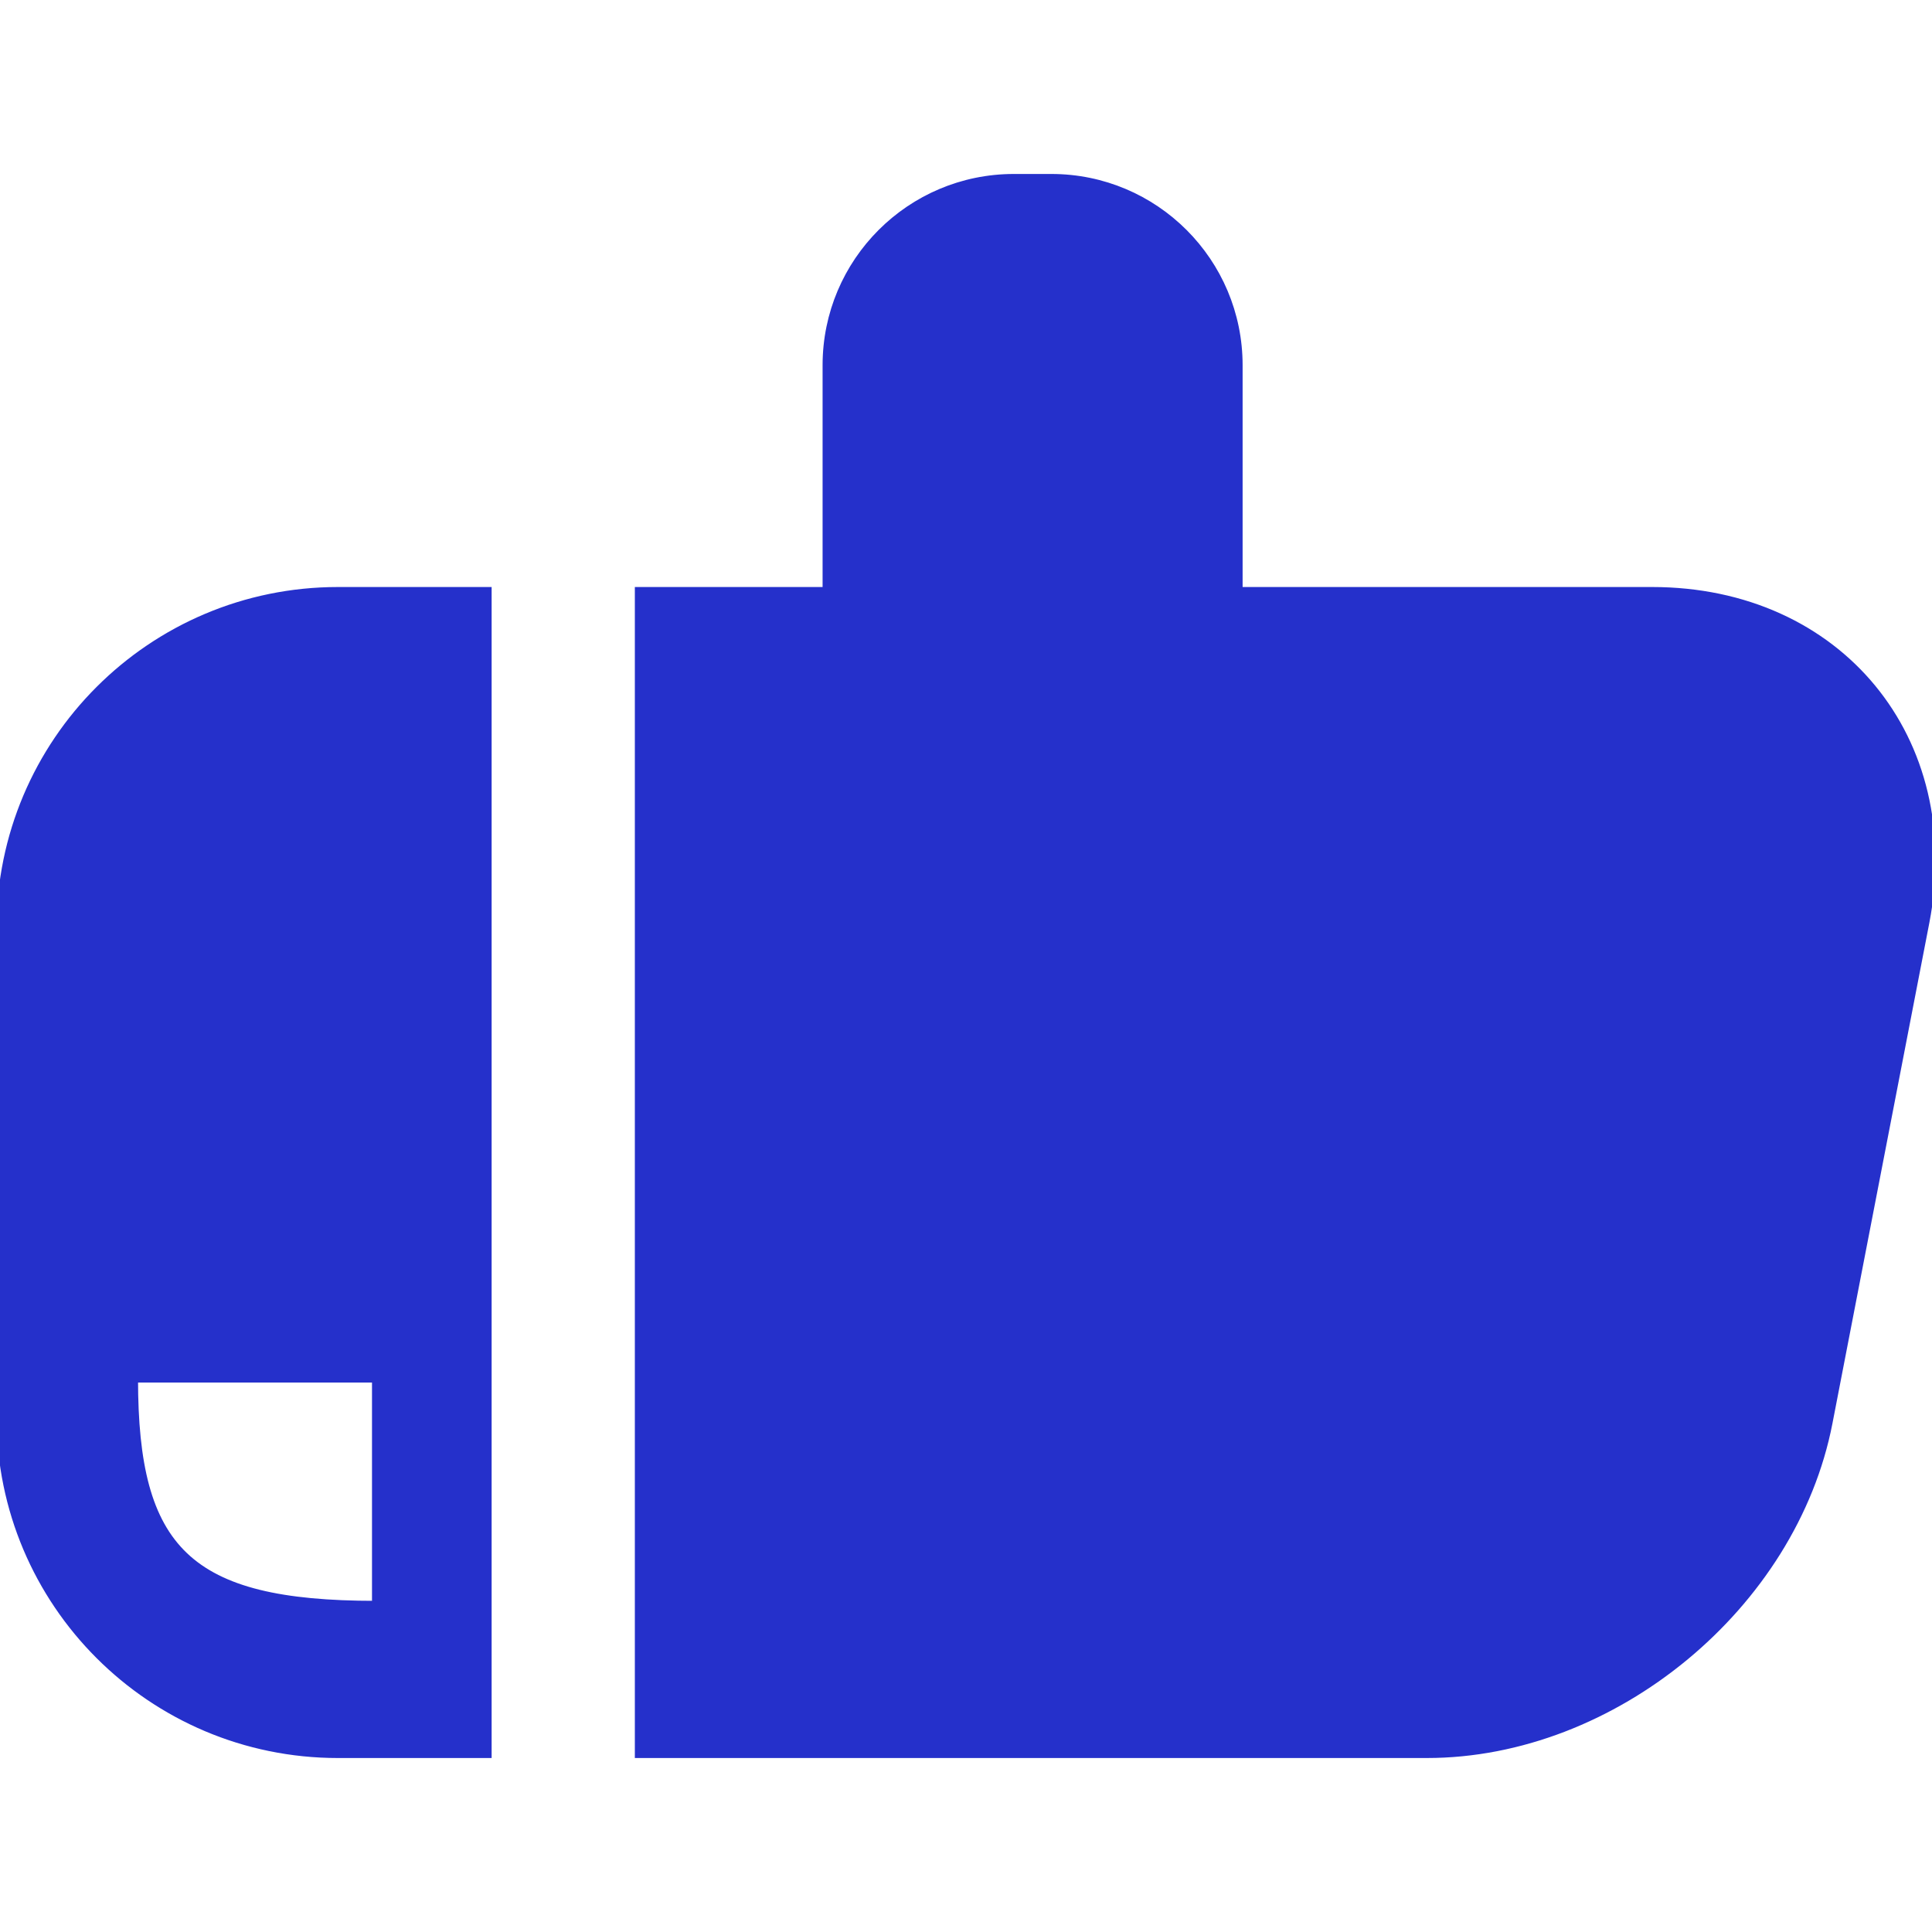
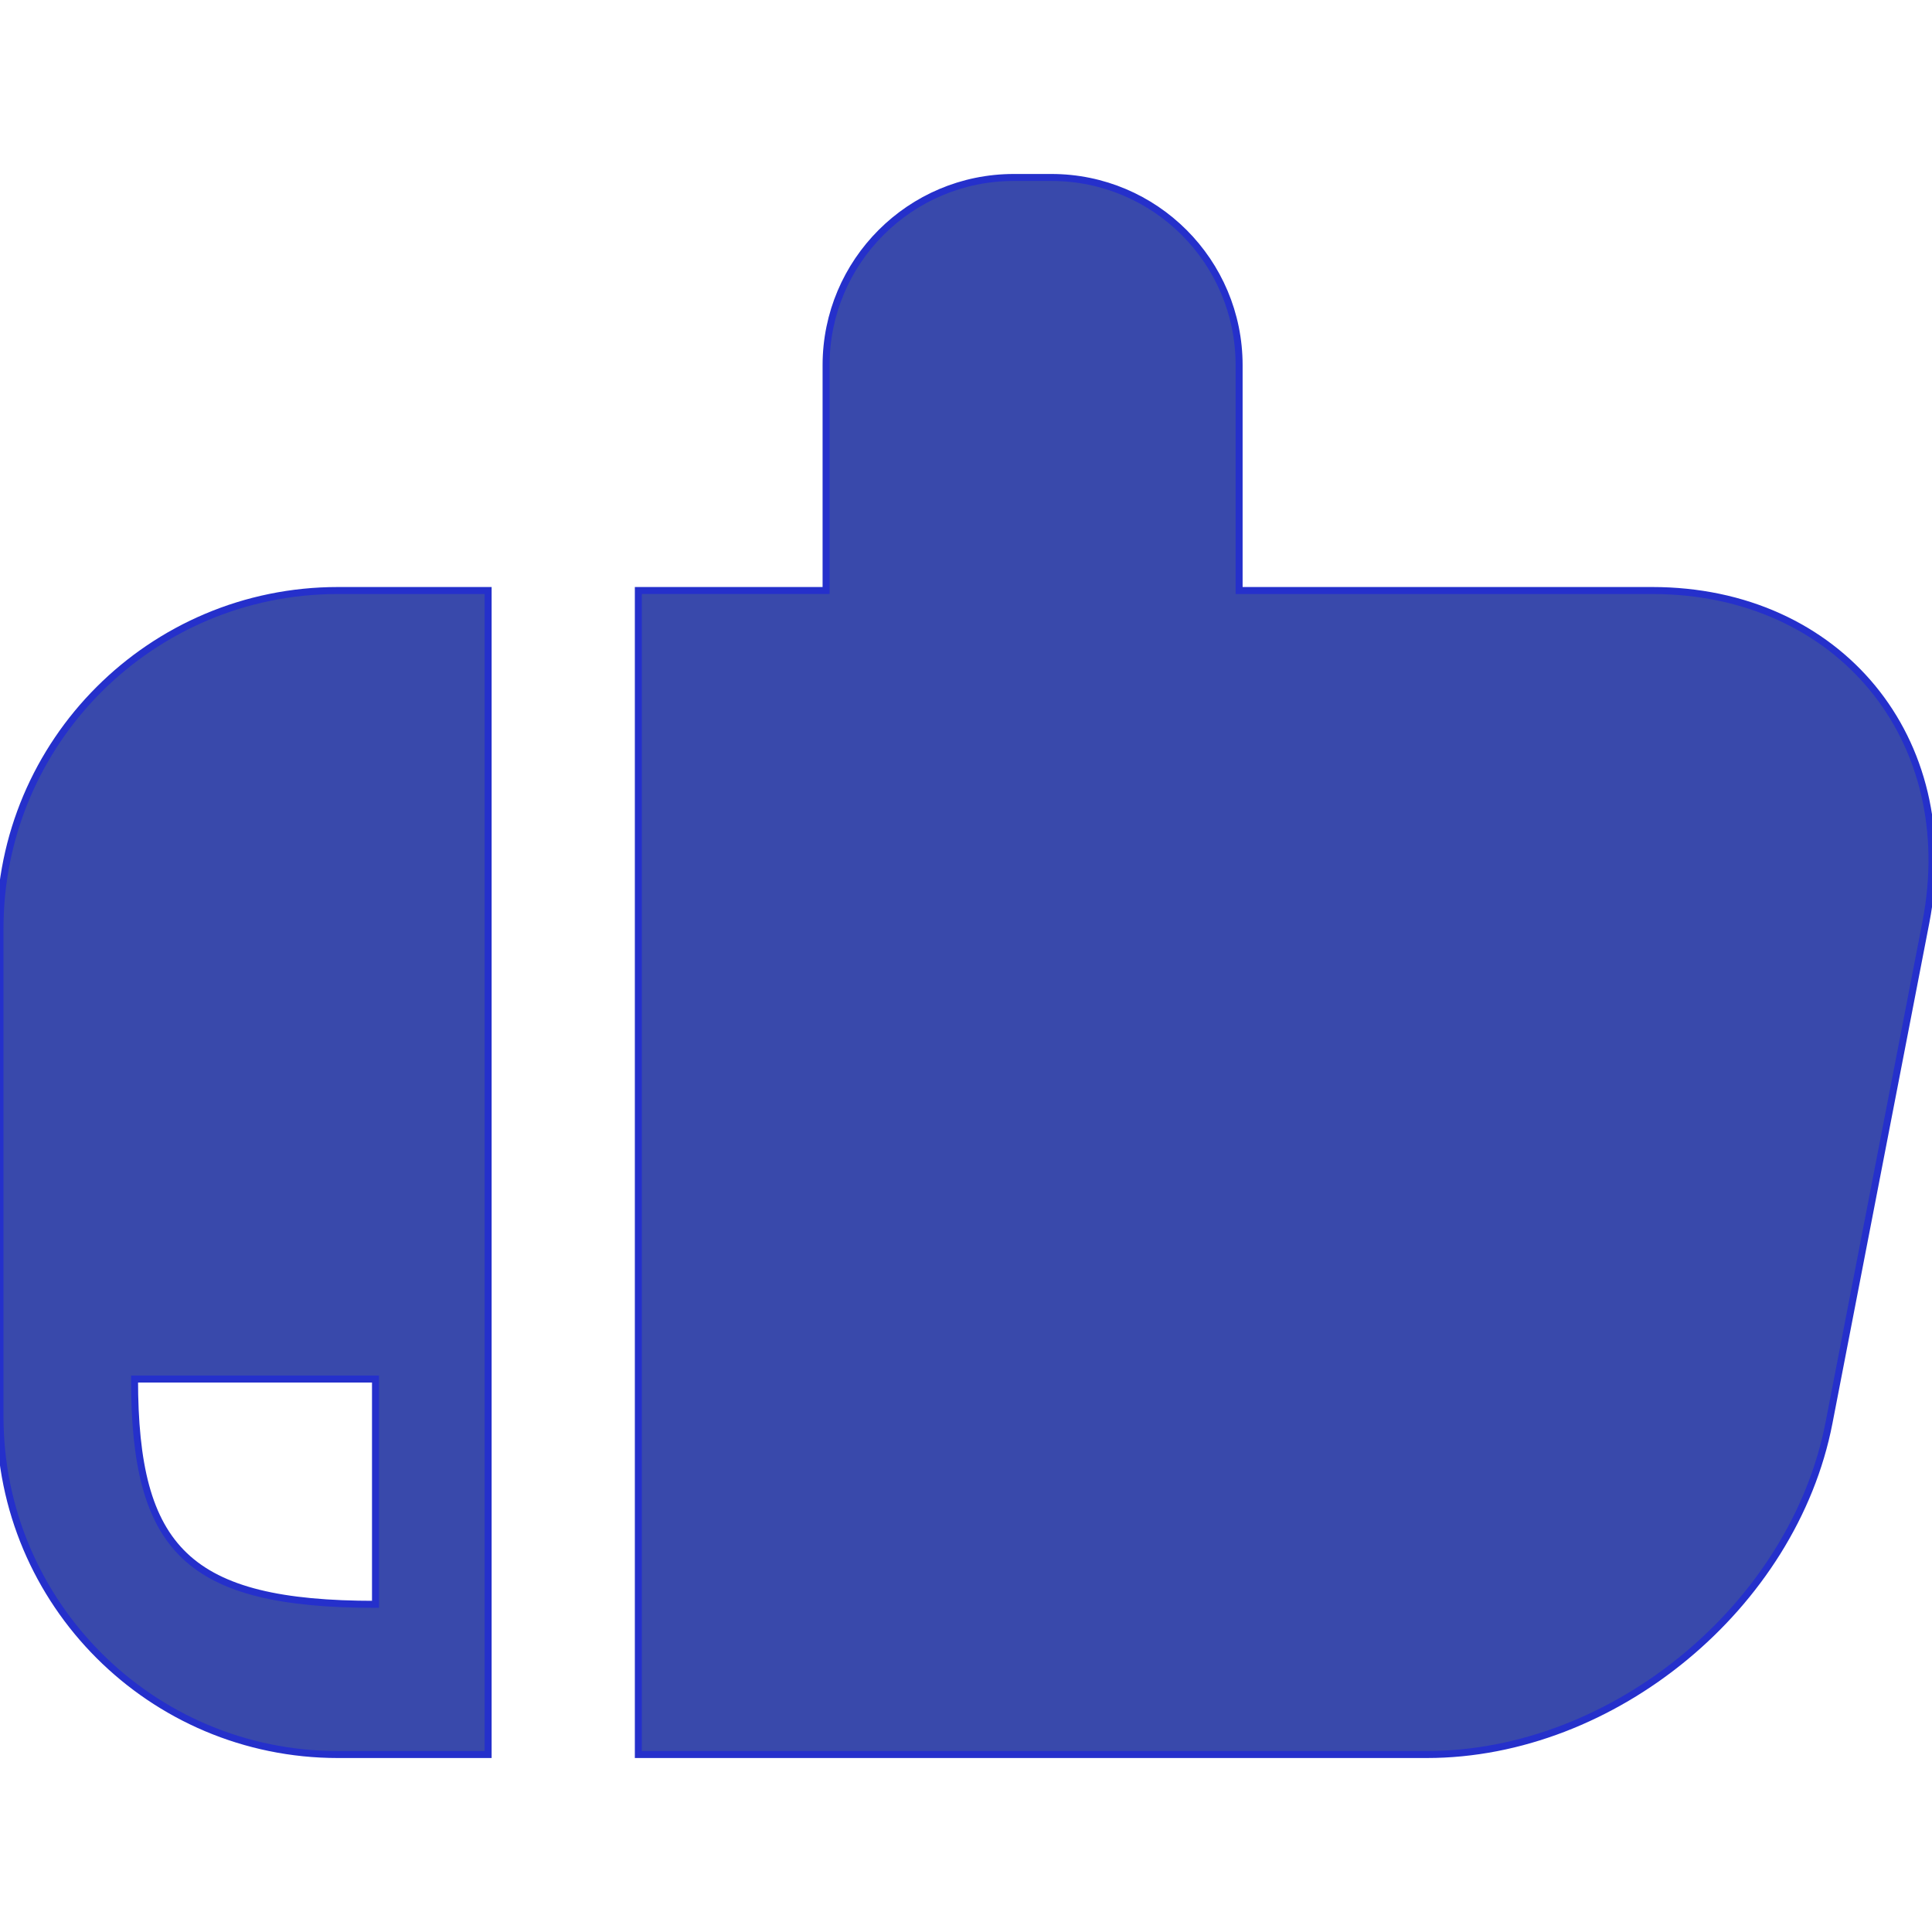
- <svg xmlns="http://www.w3.org/2000/svg" fill="#2530cb" version="1.1" id="Capa_1" width="800px" height="800px" viewBox="0 0 276.579 276.579" xml:space="preserve" stroke="#2530cb">
+ <svg xmlns="http://www.w3.org/2000/svg" fill="#3949AB" version="1.1" id="Capa_1" width="800px" height="800px" viewBox="0 0 276.579 276.579" xml:space="preserve" stroke="#2530cb">
  <g id="SVGRepo_bgCarrier" stroke-width="0" />
  <g id="SVGRepo_tracerCarrier" stroke-linecap="round" stroke-linejoin="round" />
  <g id="SVGRepo_iconCarrier">
    <g>
      <g>
        <path d="M236.518,84.536h-59.13V52.283c0-14.84-12.031-26.877-26.876-26.877h-5.375c-14.843,0-26.878,12.037-26.878,26.877v32.252 H91.382v166.637h112.884c26.72,0,52.494-21.266,57.571-47.497l13.867-71.644C280.781,105.801,263.237,84.536,236.518,84.536z" />
        <path d="M0,132.915v69.88c0,26.72,21.657,48.378,48.379,48.378H69.88V84.536H48.379C21.657,84.536,0,106.192,0,132.915z M53.754,229.671c-26.877,0-34.494-7.812-34.494-32.251h34.494V229.671z" />
      </g>
    </g>
  </g>
</svg>
